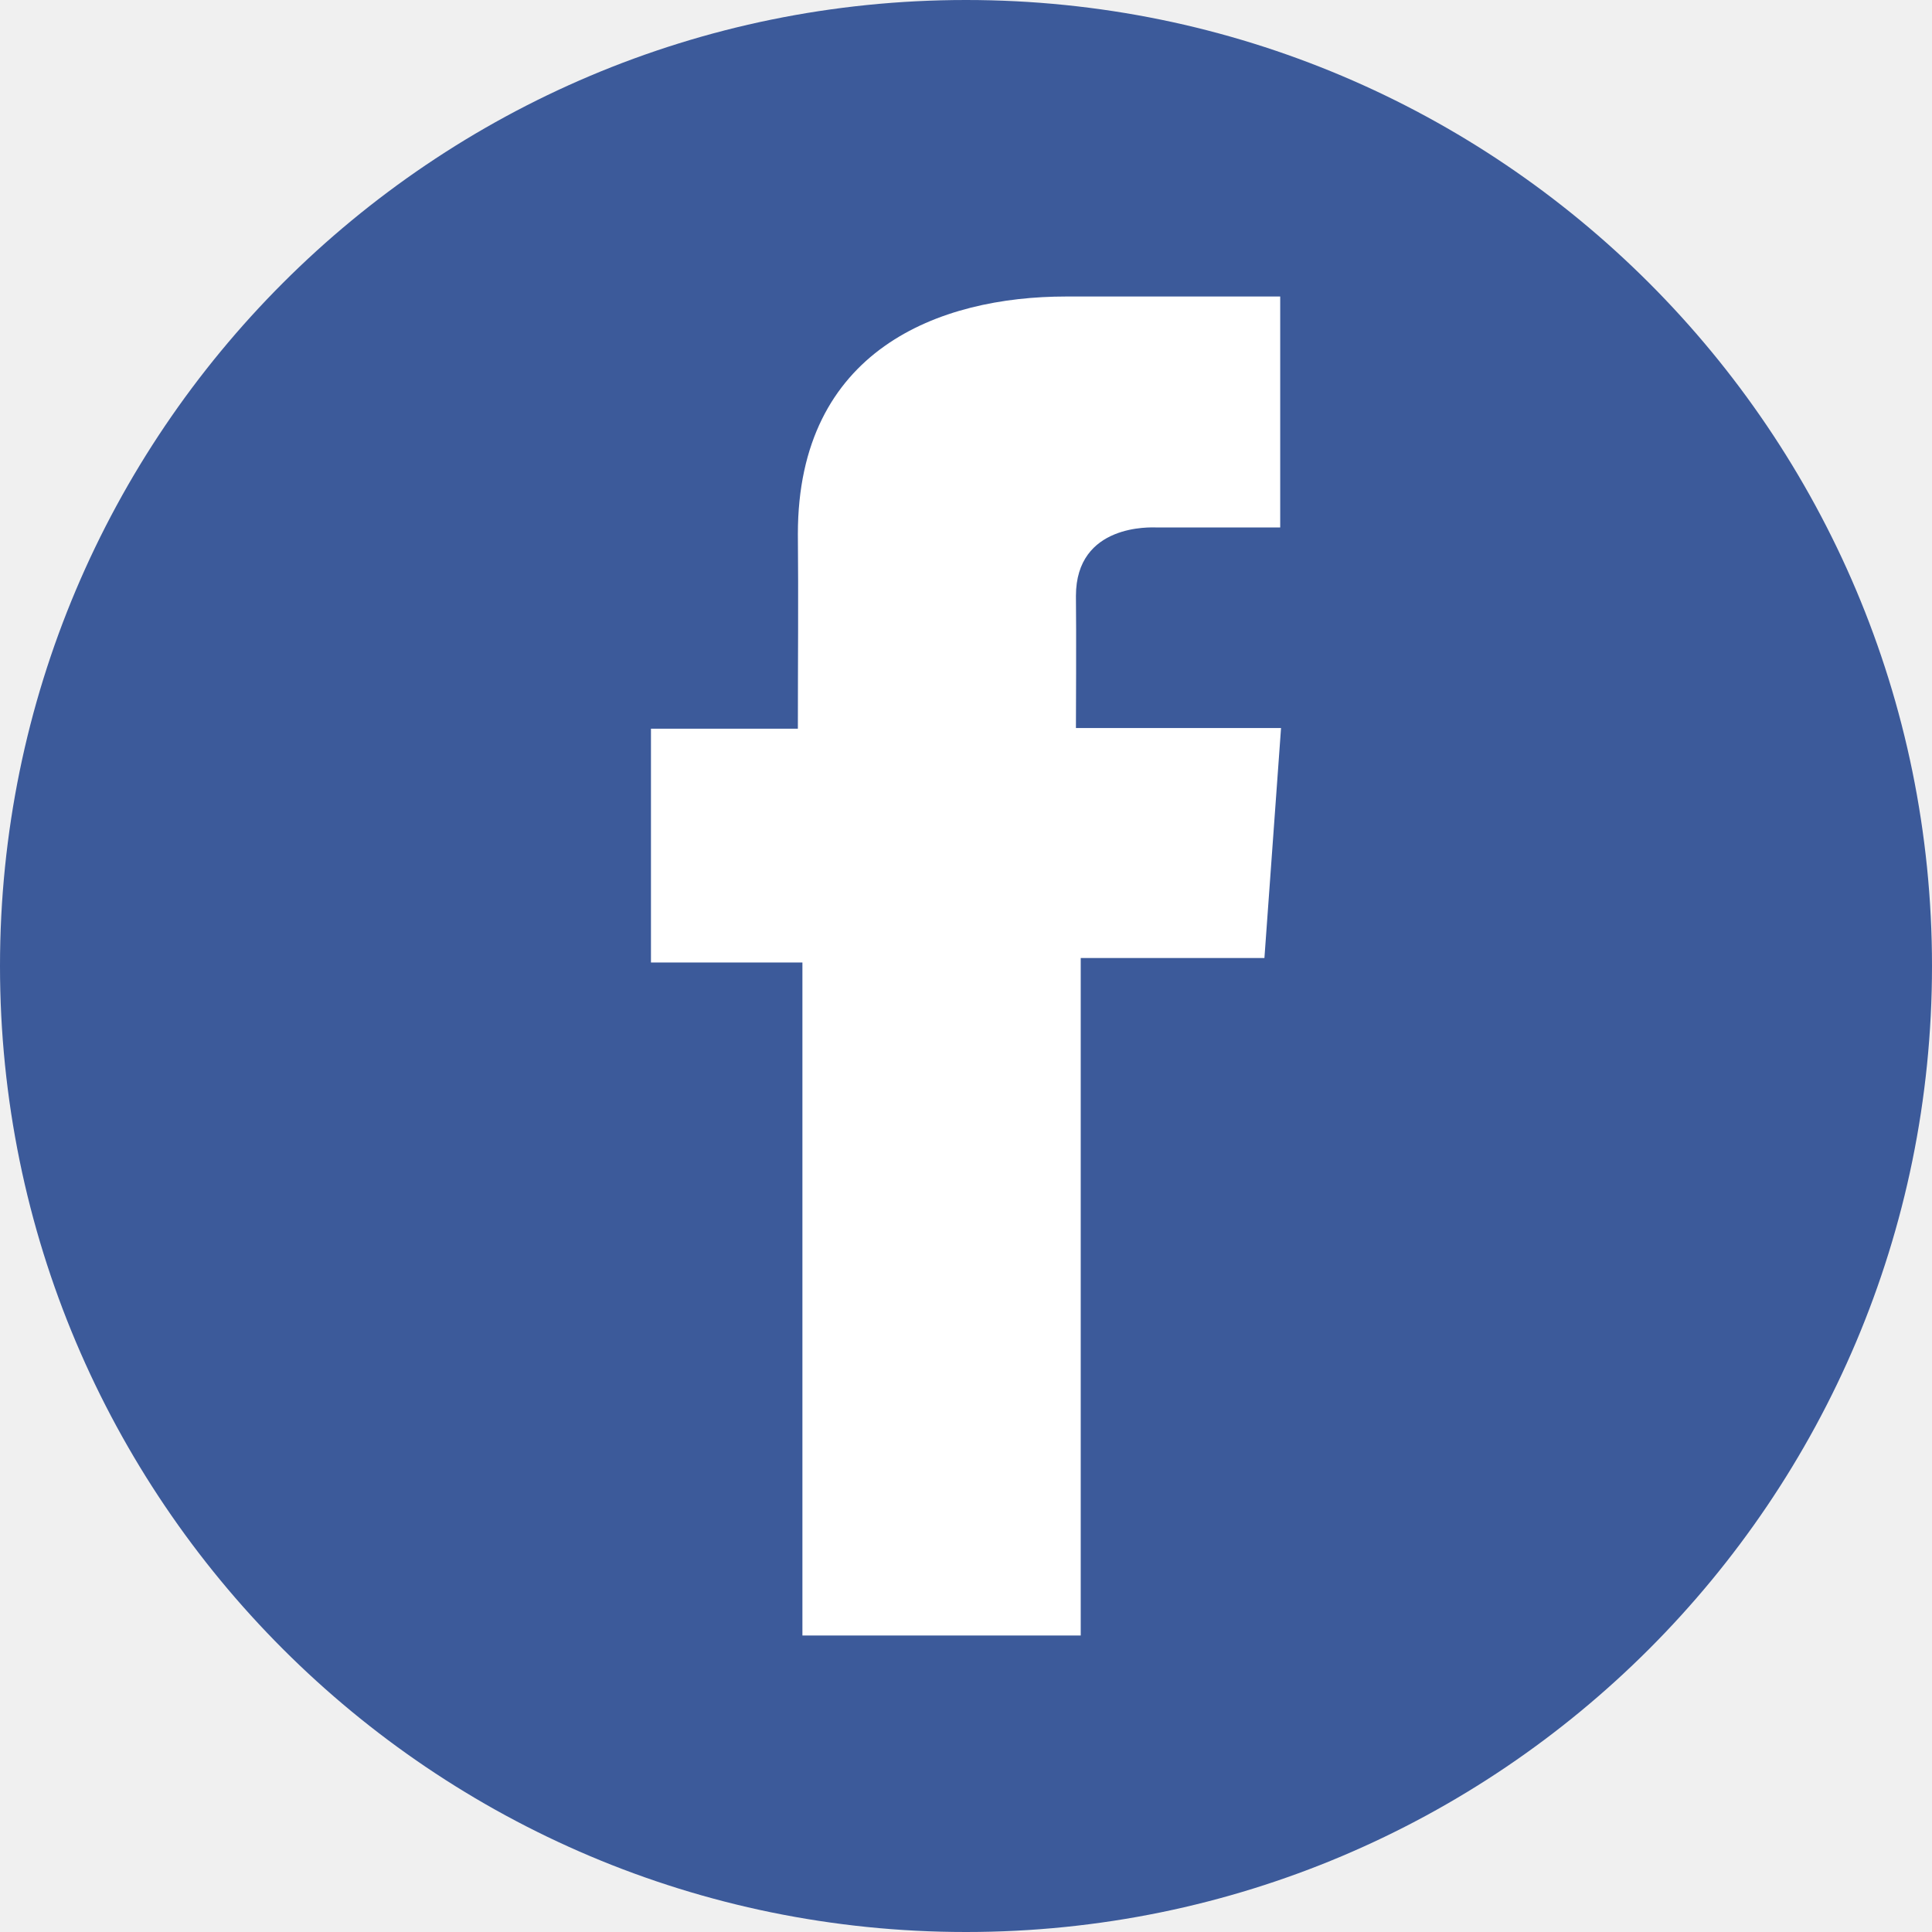
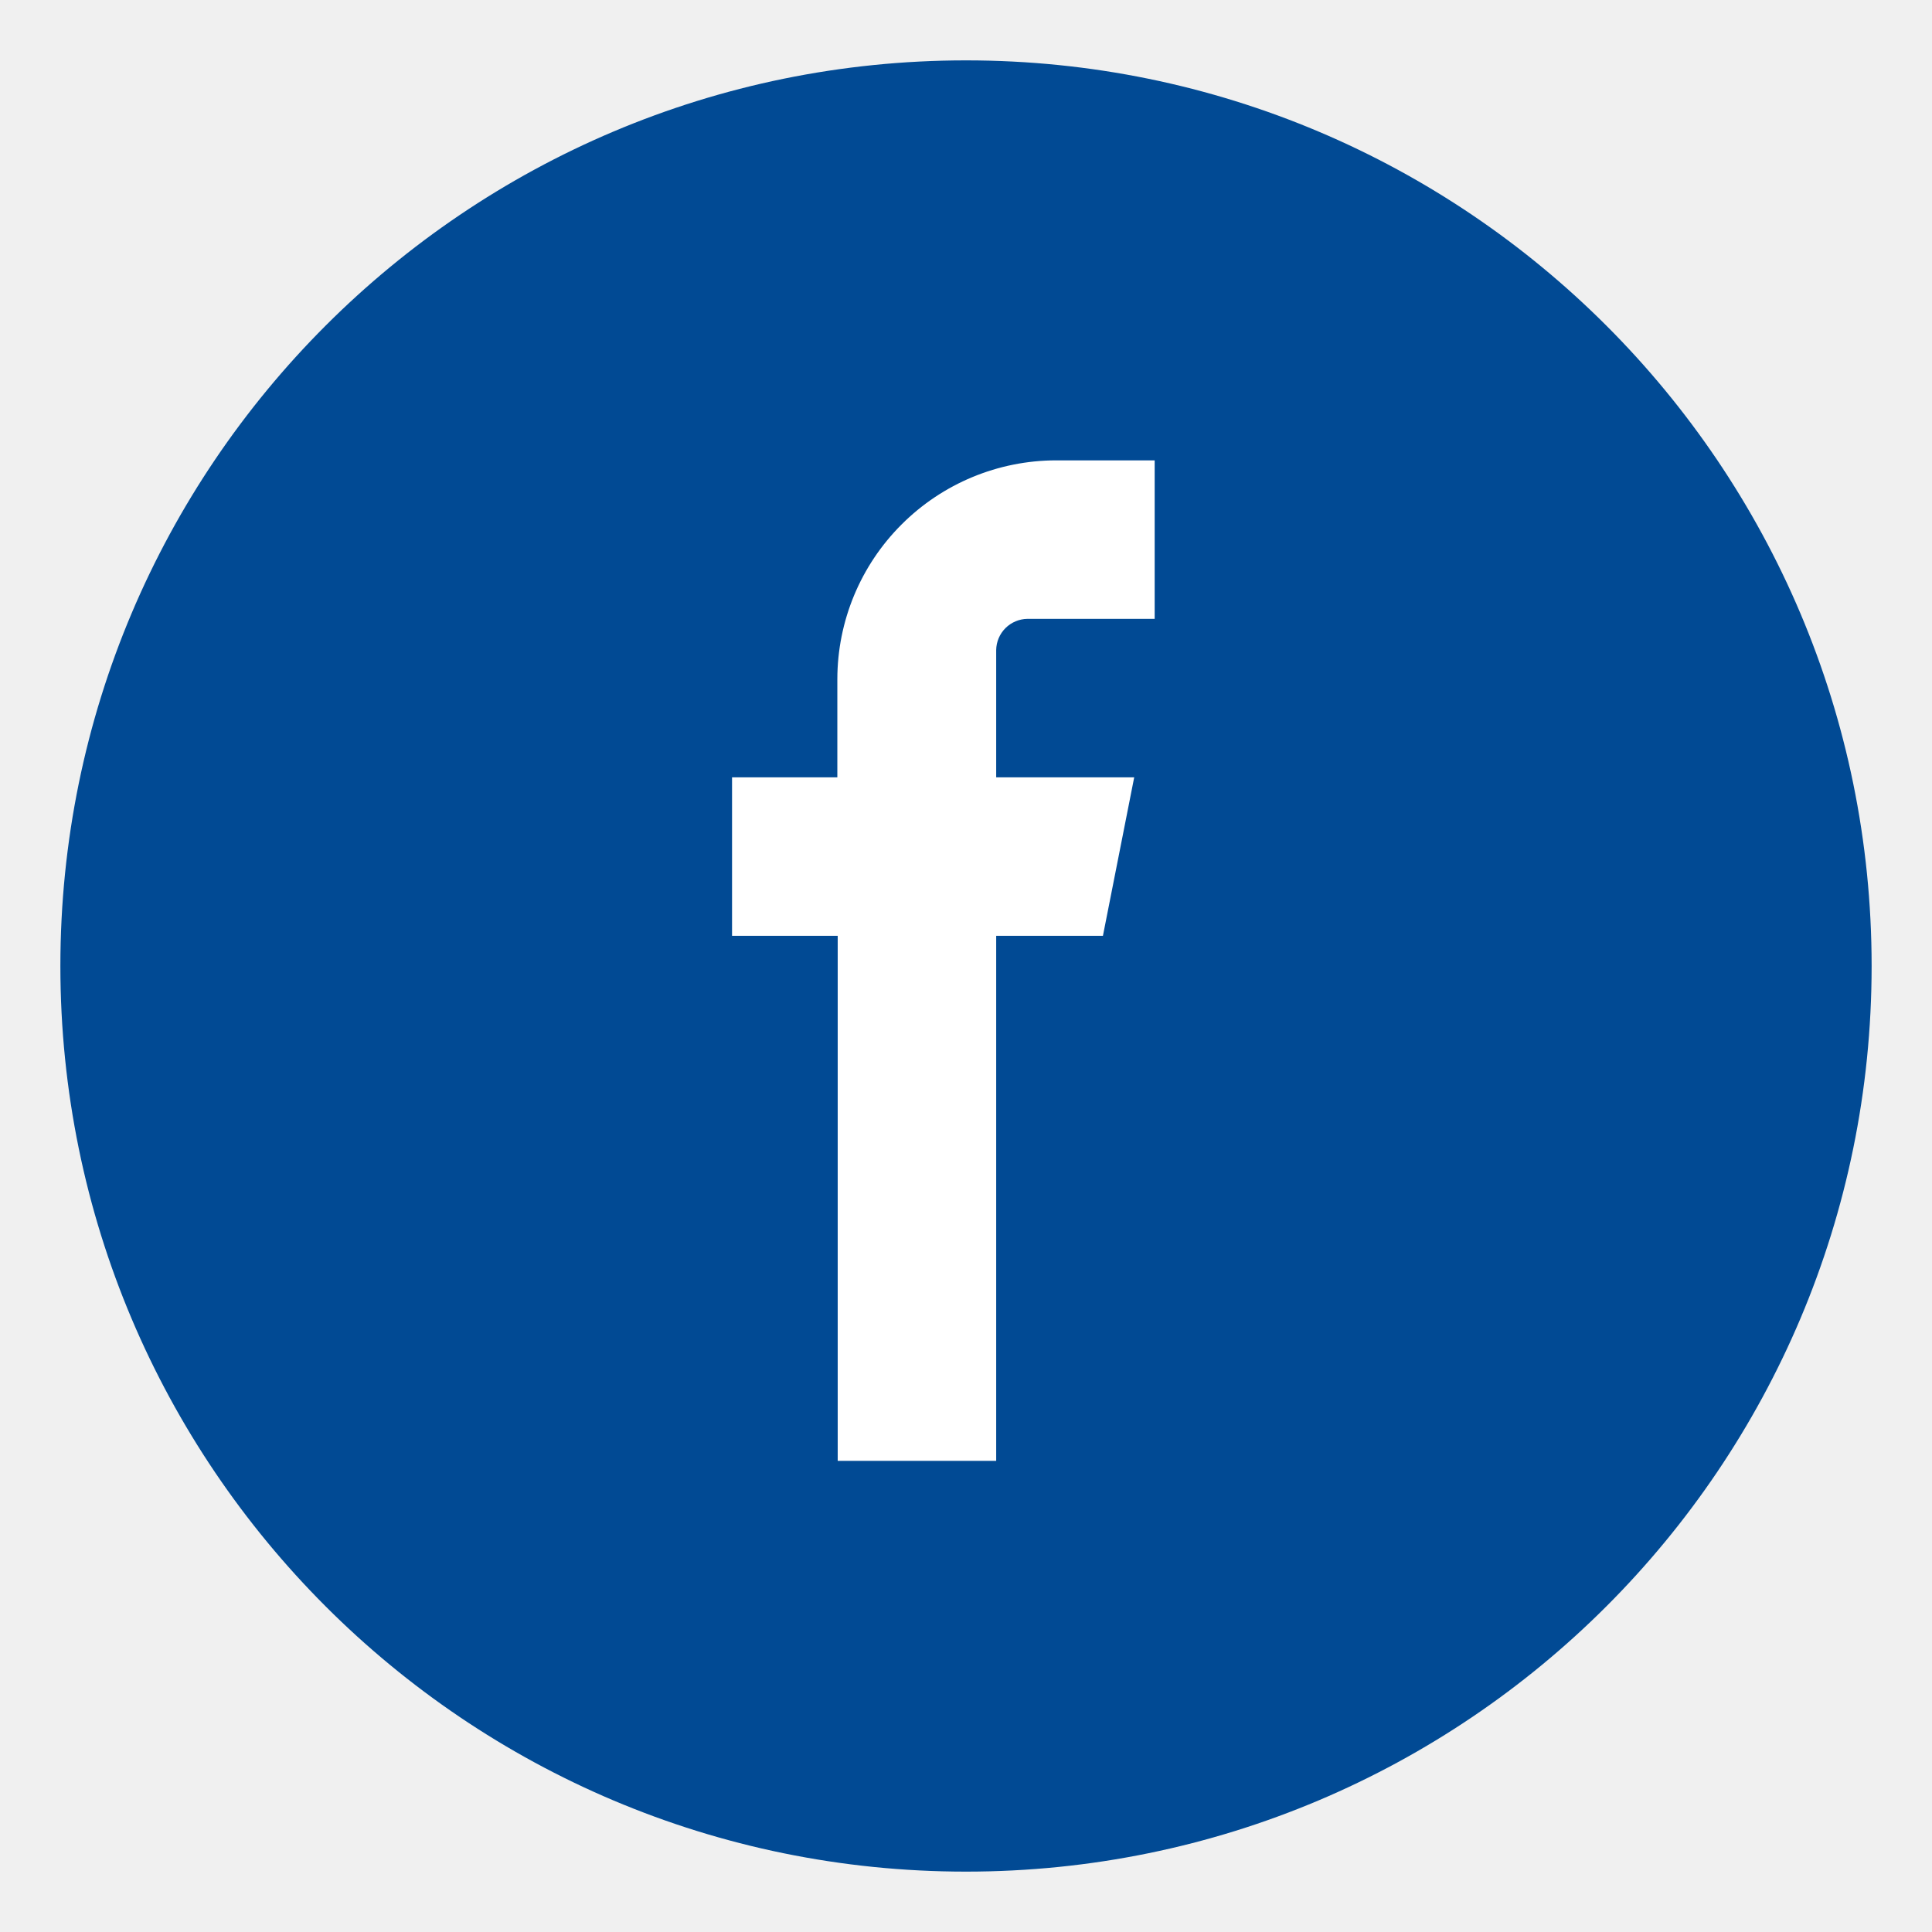
- <svg xmlns="http://www.w3.org/2000/svg" width="2500" height="2500" viewBox="126.445 2.281 589 589" id="facebook">
-   <circle cx="420.945" cy="296.781" r="294.5" fill="#3c5a9a" />
-   <path fill="#fff" d="M516.704 92.677h-65.239c-38.715 0-81.777 16.283-81.777 72.402.189 19.554 0 38.281 0 59.357H324.9v71.271h46.174v205.177h84.847V294.353h56.002l5.067-70.117h-62.531s.14-31.191 0-40.249c0-22.177 23.076-20.907 24.464-20.907 10.981 0 32.332.032 37.813 0V92.677h-.032z" />
+ <svg xmlns="http://www.w3.org/2000/svg" width="32" height="32" viewBox="0 0 32 32" fill="none">
+   <circle cx="16" cy="16" r="15" fill="#014A94" />
+   <path fill-rule="evenodd" clip-rule="evenodd" d="M17.493 10.25H19.125V7.625H17.493C16.532 7.626 15.611 8.008 14.932 8.688C14.252 9.367 13.87 10.288 13.869 11.249V12.875H12.125V15.5H13.875V24.196H16.5V15.5H18.268L18.786 12.875H16.5V10.767C16.502 10.63 16.557 10.5 16.654 10.403C16.751 10.307 16.881 10.252 17.018 10.25H17.493Z" fill="white" />
</svg>
